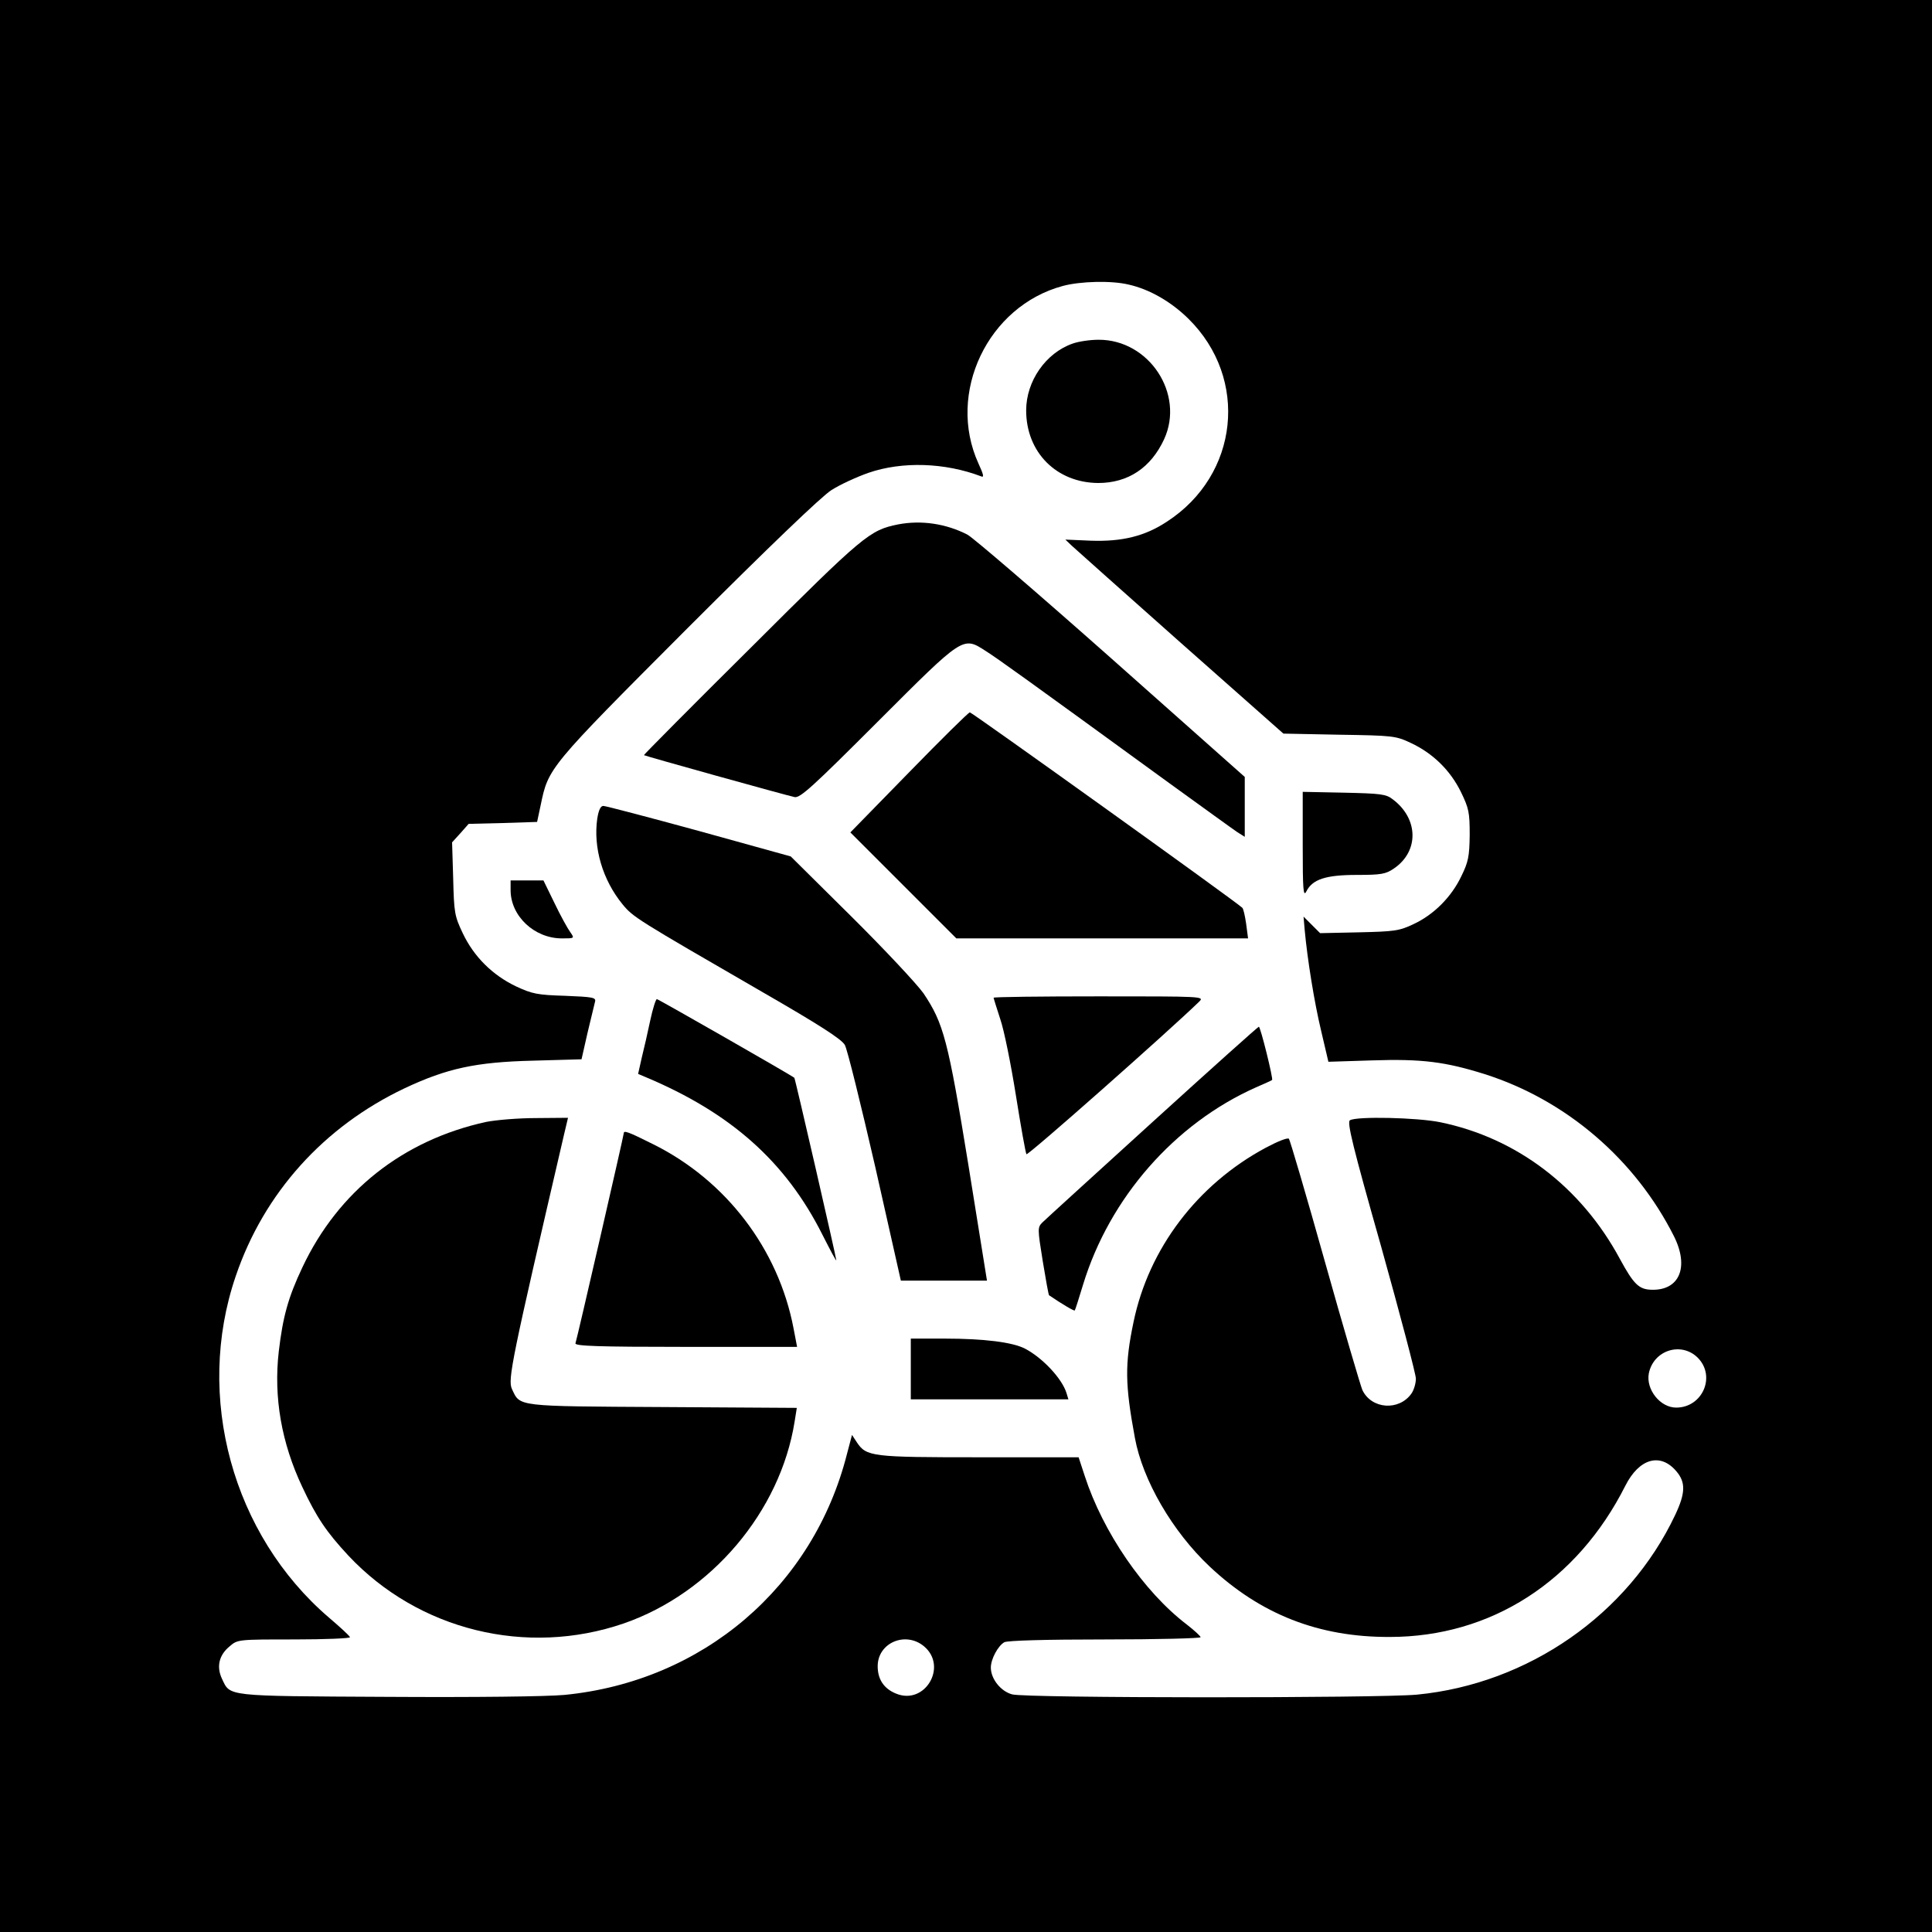
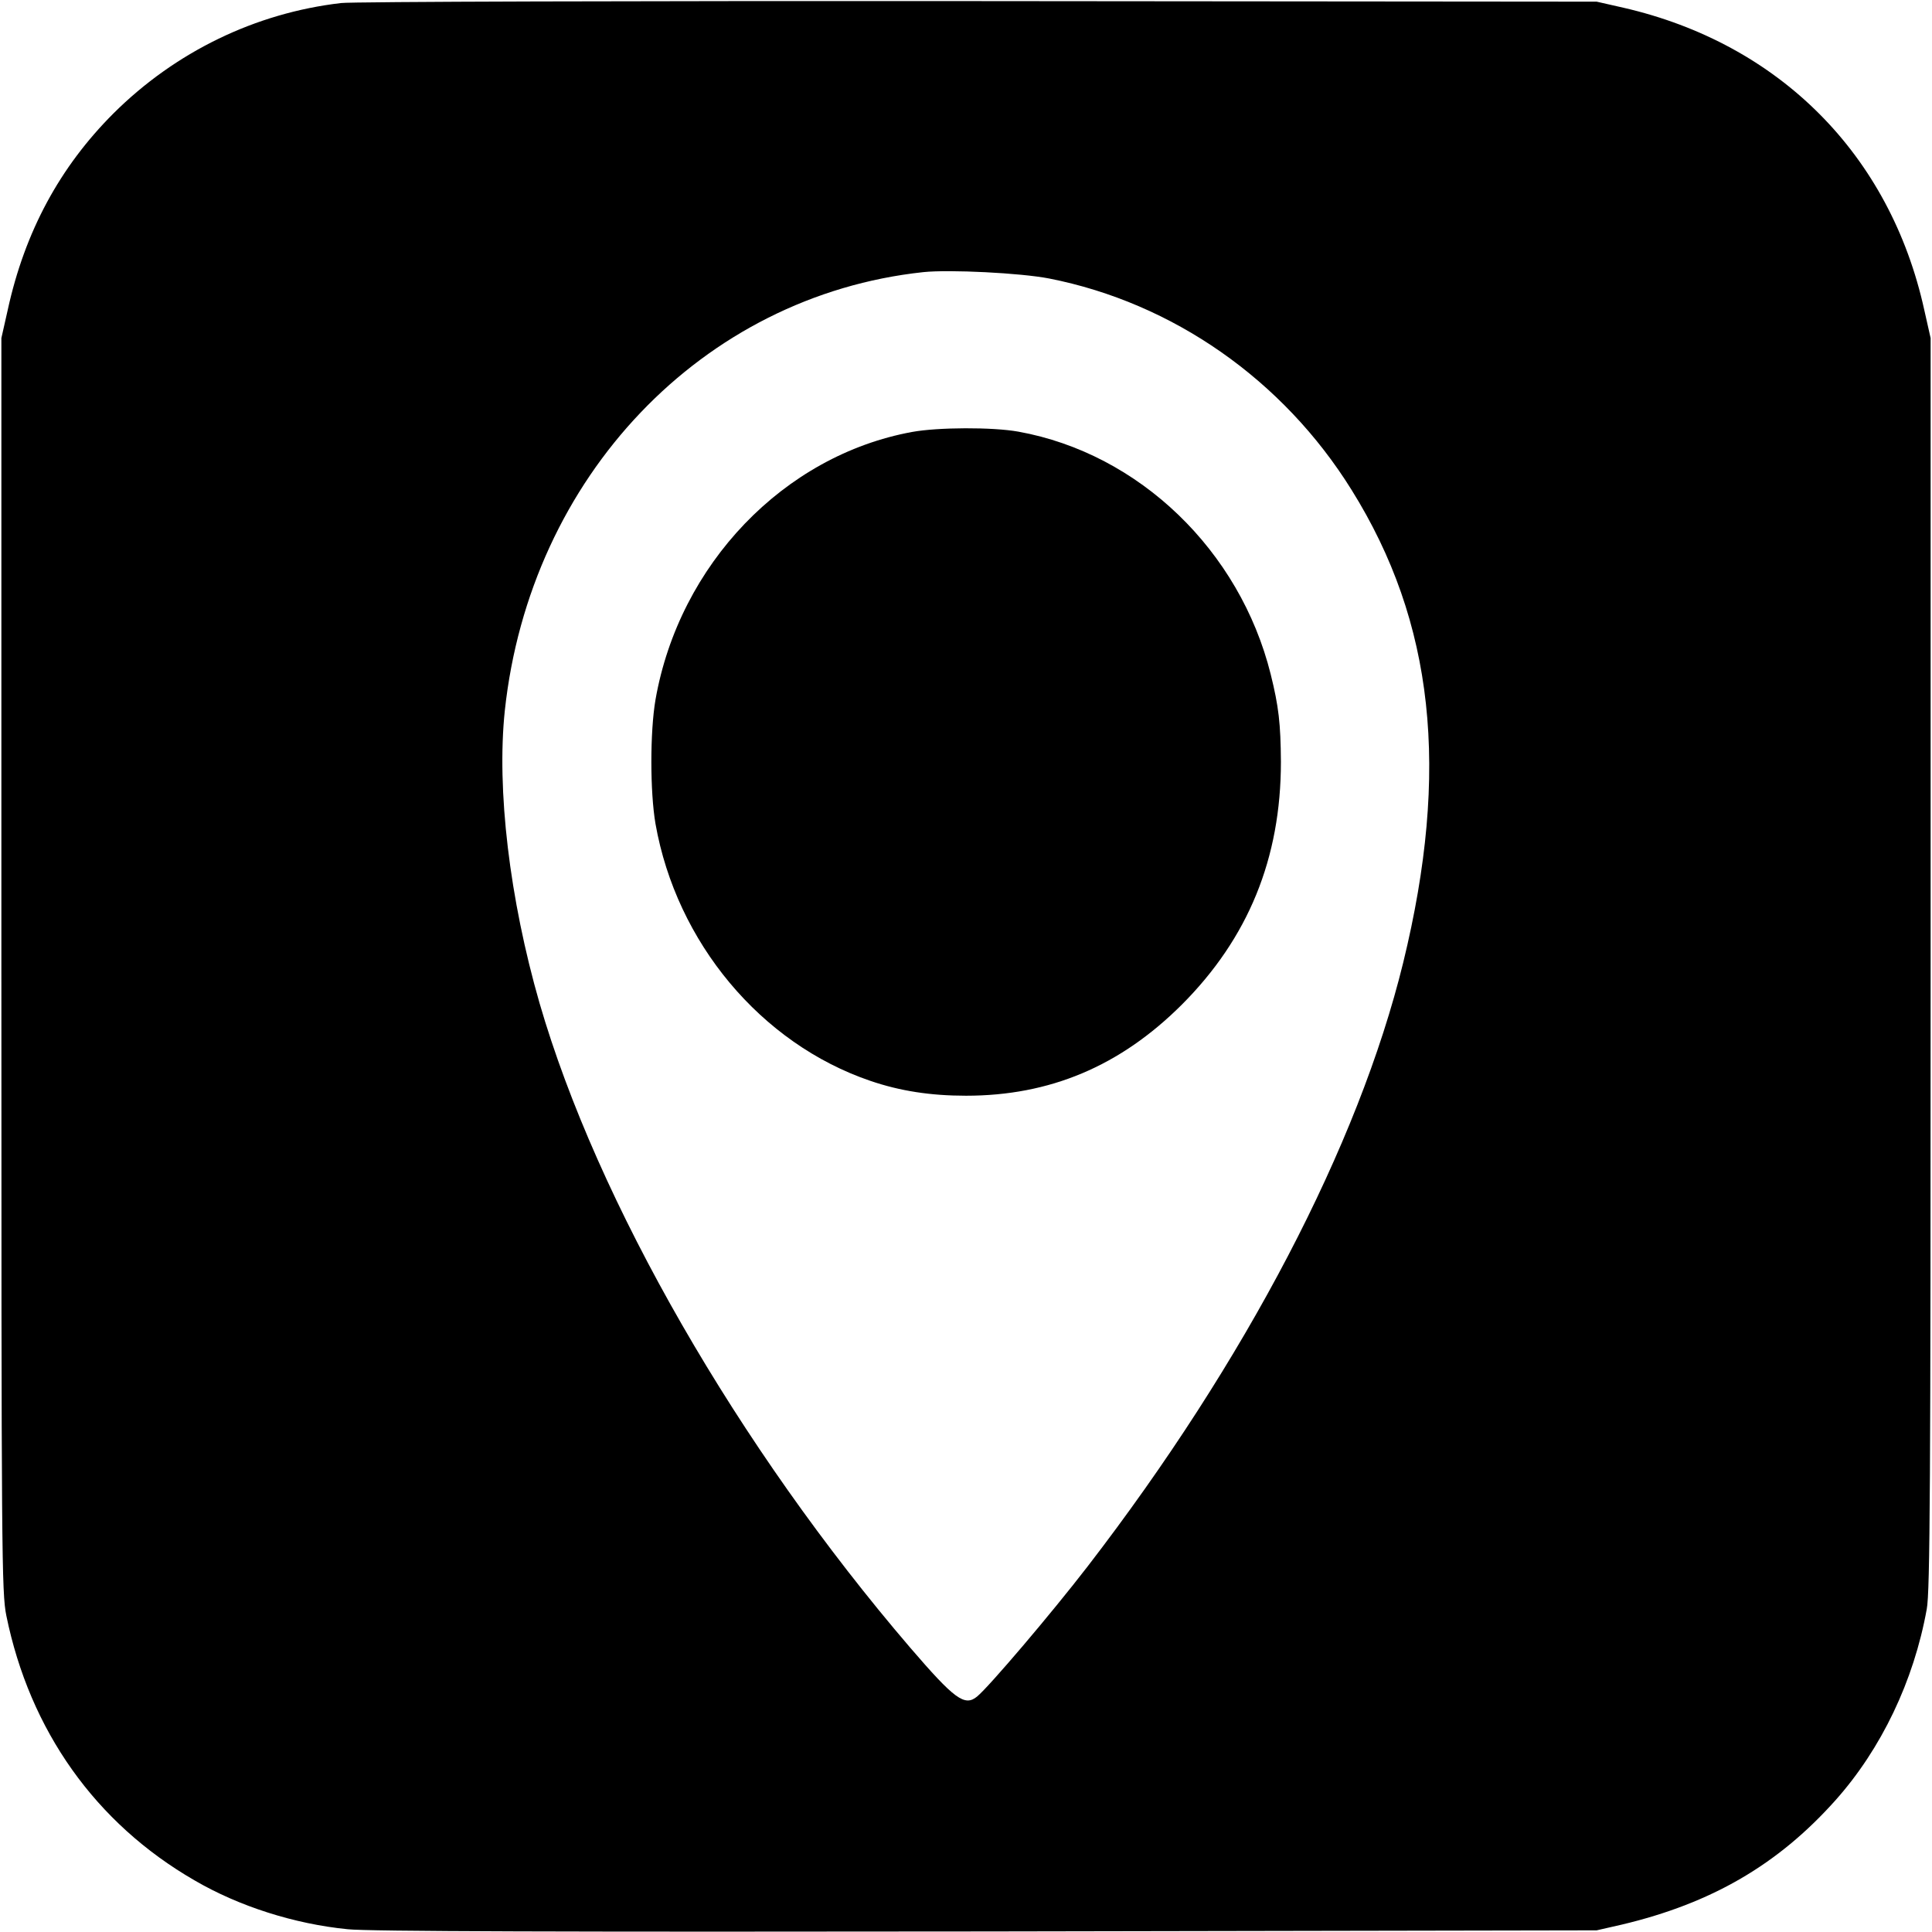
<svg xmlns="http://www.w3.org/2000/svg" version="1.0" width="700pt" height="700pt" viewBox="0 0 700 700" preserveAspectRatio="xMidYMid meet">
  <g transform="translate(0,700) scale(0.1,-0.1)" fill="#000000" stroke="none">
-     <path d="M0 3500 l0 -3500 3500 0 3500 0 0 3500 0 3500 -3500 0 -3500 0 0 -3500z m4089 2469 c76 -17 154 -62 217 -124 220 -217 183 -566 -78 -735 -80 -53 -163 -73 -276 -69 l-92 4 23 -22 c12 -11 190 -170 394 -351 l373 -330 202 -4 c195 -3 205 -4 260 -30 79 -37 142 -98 181 -177 29 -60 32 -74 32 -156 -1 -78 -5 -98 -30 -149 -36 -76 -100 -140 -173 -174 -52 -25 -70 -27 -198 -30 l-141 -3 -30 30 -30 30 4 -47 c10 -109 35 -264 60 -368 l26 -111 158 5 c181 6 266 -5 409 -50 295 -94 545 -309 685 -587 56 -112 20 -197 -81 -194 -46 1 -65 20 -115 112 -140 260 -373 438 -651 495 -83 17 -303 22 -327 7 -11 -7 10 -94 113 -457 69 -247 126 -463 126 -479 0 -17 -7 -41 -16 -54 -45 -64 -145 -57 -178 13 -7 17 -69 227 -136 466 -67 239 -126 439 -130 444 -5 5 -42 -10 -85 -33 -247 -133 -423 -365 -478 -631 -32 -153 -31 -226 5 -420 28 -153 136 -339 271 -466 184 -173 395 -256 652 -255 367 0 679 201 854 548 50 99 127 121 185 52 34 -40 33 -79 -5 -159 -170 -359 -532 -611 -935 -650 -139 -13 -1418 -13 -1467 1 -41 11 -77 56 -77 97 0 31 26 79 49 92 13 6 147 10 365 10 190 0 346 4 346 8 0 4 -23 25 -50 46 -156 119 -304 335 -370 539 l-22 67 -359 0 c-391 0 -410 2 -445 55 l-17 26 -18 -68 c-122 -483 -523 -825 -1024 -874 -67 -6 -320 -9 -645 -7 -589 3 -565 1 -596 66 -20 43 -11 85 28 117 29 25 30 25 235 25 112 0 203 4 201 8 -1 5 -36 37 -76 71 -350 300 -487 801 -338 1237 102 301 319 542 612 681 153 72 258 95 465 100 l176 5 22 97 c13 53 25 103 27 112 4 15 -9 17 -108 21 -101 3 -120 7 -178 34 -86 41 -153 108 -193 192 -30 63 -32 75 -35 198 l-4 132 30 33 30 34 124 3 124 4 13 61 c28 135 27 135 530 639 297 297 487 479 523 502 31 20 92 48 135 63 122 42 277 37 408 -13 11 -5 9 6 -10 47 -116 255 34 570 306 643 63 17 176 20 238 5z m2062 -3888 c67 -67 18 -181 -78 -181 -58 0 -110 66 -99 124 17 84 117 116 177 57z m-2803 -1046 c87 -73 3 -215 -102 -171 -44 18 -66 52 -66 99 0 85 101 128 168 72z" />
-     <path d="M3886 5755 c-97 -34 -168 -136 -168 -242 0 -152 110 -262 261 -263 108 0 191 55 239 159 75 164 -55 361 -238 360 -30 0 -72 -6 -94 -14z" />
-     <path d="M3254 5100 c-103 -21 -123 -37 -531 -444 -216 -214 -391 -391 -390 -392 3 -3 513 -145 546 -152 20 -4 65 37 300 272 314 314 309 311 393 257 44 -28 136 -94 668 -481 119 -86 228 -165 243 -175 l27 -17 0 108 0 109 -483 429 c-265 235 -500 437 -522 449 -78 40 -167 53 -251 37z" />
-     <path d="M3293 4201 l-212 -217 192 -192 192 -192 529 0 528 0 -7 53 c-4 28 -10 55 -14 58 -25 24 -981 709 -987 708 -5 0 -104 -98 -221 -218z" />
-     <path d="M4720 3938 c0 -161 2 -189 13 -168 22 44 70 60 183 60 88 0 105 3 134 23 92 62 90 181 -4 251 -24 19 -44 21 -177 24 l-149 3 0 -193z" />
-     <path d="M2164 4034 c-15 -105 19 -222 92 -311 38 -46 49 -53 504 -316 210 -121 289 -172 301 -193 9 -16 58 -215 110 -441 l93 -413 156 0 156 0 -67 417 c-74 455 -90 515 -163 624 -25 35 -143 161 -263 280 l-218 216 -332 92 c-183 50 -339 91 -347 91 -10 0 -17 -15 -22 -46z" />
-     <path d="M1850 3775 c0 -94 86 -175 186 -175 46 0 46 0 30 23 -9 12 -35 59 -57 105 l-40 82 -59 0 -60 0 0 -35z" />
-     <path d="M3600 3385 c0 -2 11 -37 24 -77 14 -40 39 -165 57 -278 18 -113 35 -208 38 -212 5 -6 517 447 626 553 19 19 14 19 -363 19 -210 0 -382 -2 -382 -5z" />
-     <path d="M2356 3303 c-9 -43 -23 -104 -31 -136 l-13 -58 26 -11 c310 -130 509 -307 642 -572 28 -55 50 -97 50 -92 0 10 -149 659 -152 661 -12 10 -493 285 -498 285 -4 0 -15 -35 -24 -77z" />
-     <path d="M4175 2934 c-209 -190 -388 -353 -398 -363 -18 -18 -18 -22 1 -140 11 -67 21 -123 23 -124 47 -32 91 -58 93 -55 2 2 15 44 30 93 96 315 332 584 626 715 30 13 57 25 59 27 5 3 -42 193 -48 193 -4 -1 -177 -156 -386 -346z" />
-     <path d="M1761 2935 c-301 -66 -535 -251 -665 -526 -52 -110 -71 -179 -86 -306 -19 -166 10 -331 85 -490 52 -111 88 -164 167 -249 254 -271 646 -367 998 -246 317 110 567 405 619 731 l8 50 -486 3 c-534 3 -516 1 -546 65 -16 34 -2 102 189 924 l14 59 -116 -1 c-65 0 -146 -7 -181 -14z" />
-     <path d="M2260 2894 c0 -8 -169 -744 -175 -761 -3 -10 81 -13 399 -13 l404 0 -13 68 c-55 287 -245 536 -510 667 -90 45 -105 50 -105 39z" />
-     <path d="M3300 2040 l0 -110 286 0 285 0 -7 23 c-16 52 -87 128 -151 161 -45 23 -148 36 -290 36 l-123 0 0 -110z" />
+     <path d="M1236 6989 c-311 -36 -601 -177 -825 -400 -194 -194 -321 -428 -383 -712 l-23 -102 0 -2270 c0 -2149 1 -2275 18 -2359 85 -416 323 -752 682 -959 161 -94 362 -158 555 -177 72 -8 794 -10 2315 -8 l2210 4 92 21 c324 77 565 217 773 450 166 186 284 432 331 693 12 62 14 463 14 2340 l0 2265 -23 102 c-124 563 -525 965 -1090 1095 l-97 22 -2240 2 c-1232 1 -2271 -2 -2309 -7z m2565 -998 c448 -88 848 -367 1096 -766 299 -479 357 -1017 187 -1713 -162 -661 -570 -1443 -1143 -2187 -131 -170 -358 -437 -401 -472 -45 -37 -82 -9 -242 177 -624 728 -1134 1615 -1343 2335 -109 378 -156 775 -126 1060 91 848 716 1503 1516 1589 95 10 353 -3 456 -23z" />
+     <path d="M3305 5435 c-465 -85 -844 -480 -930 -970 -20 -117 -20 -333 0 -450 76 -430 382 -796 778 -931 108 -37 219 -54 347 -54 304 0 558 107 781 329 242 242 360 531 360 881 -1 139 -8 200 -37 317 -112 449 -477 800 -914 879 -94 17 -292 16 -385 -1z" />
  </g>
</svg>
